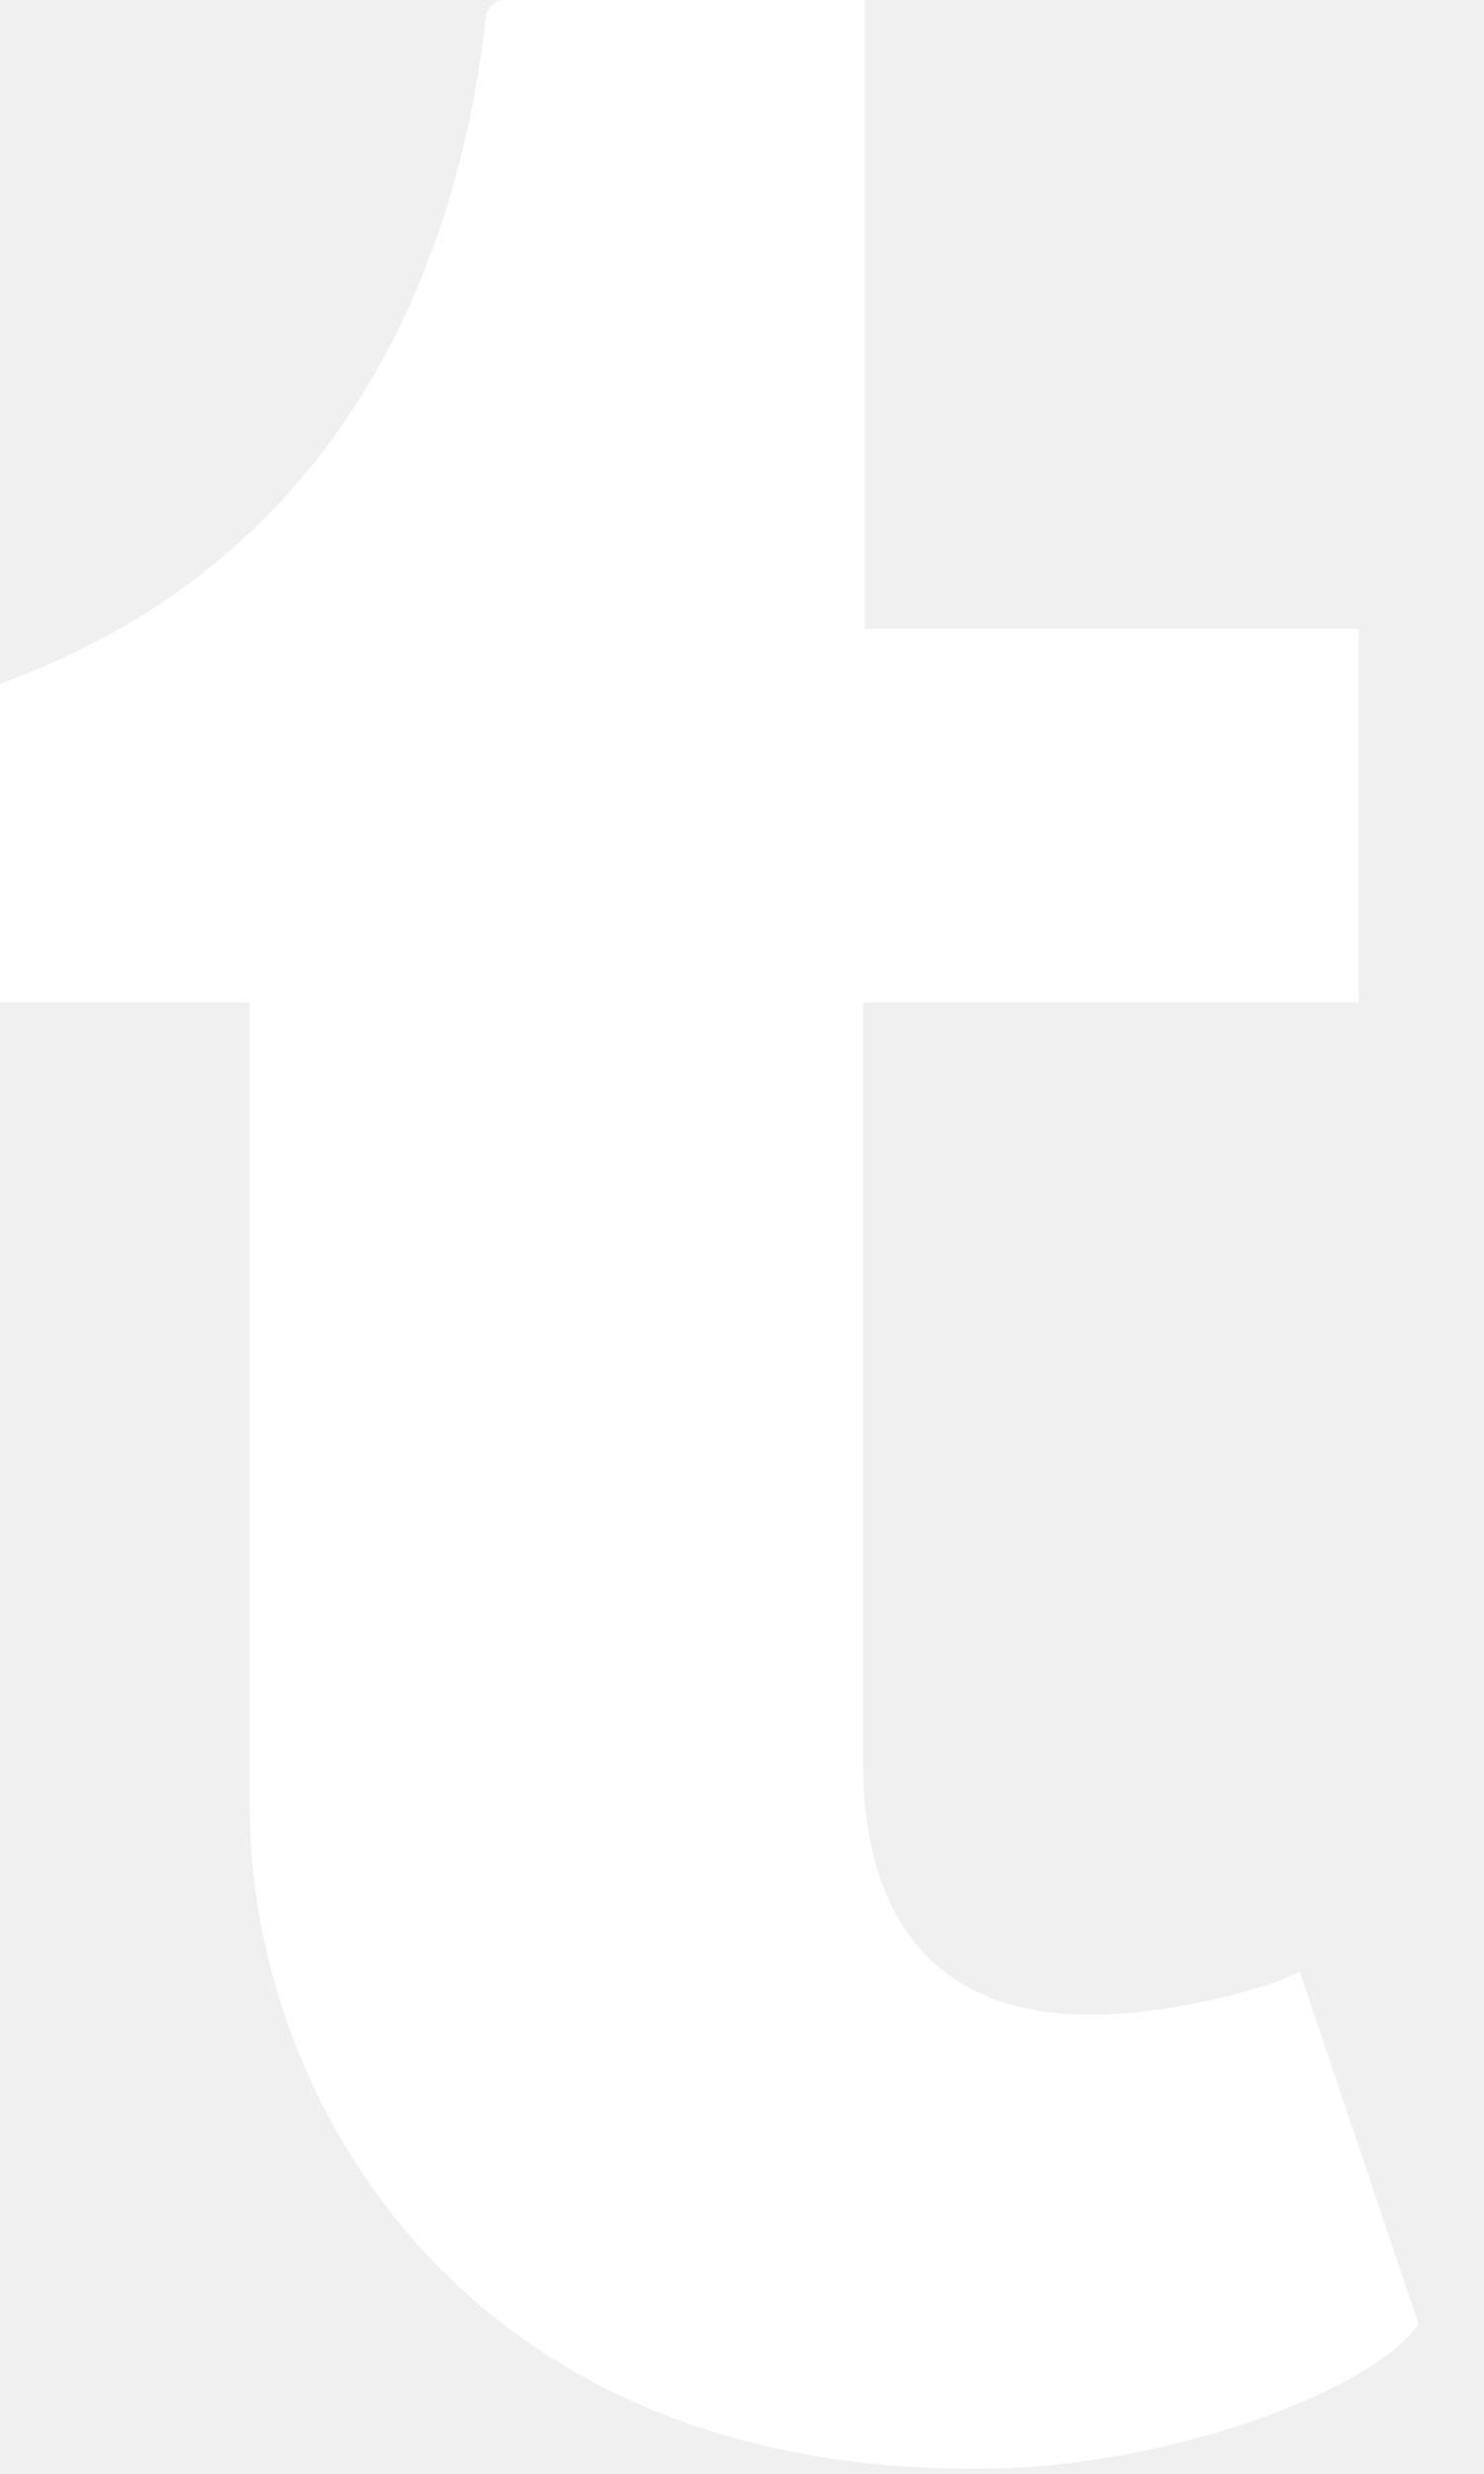
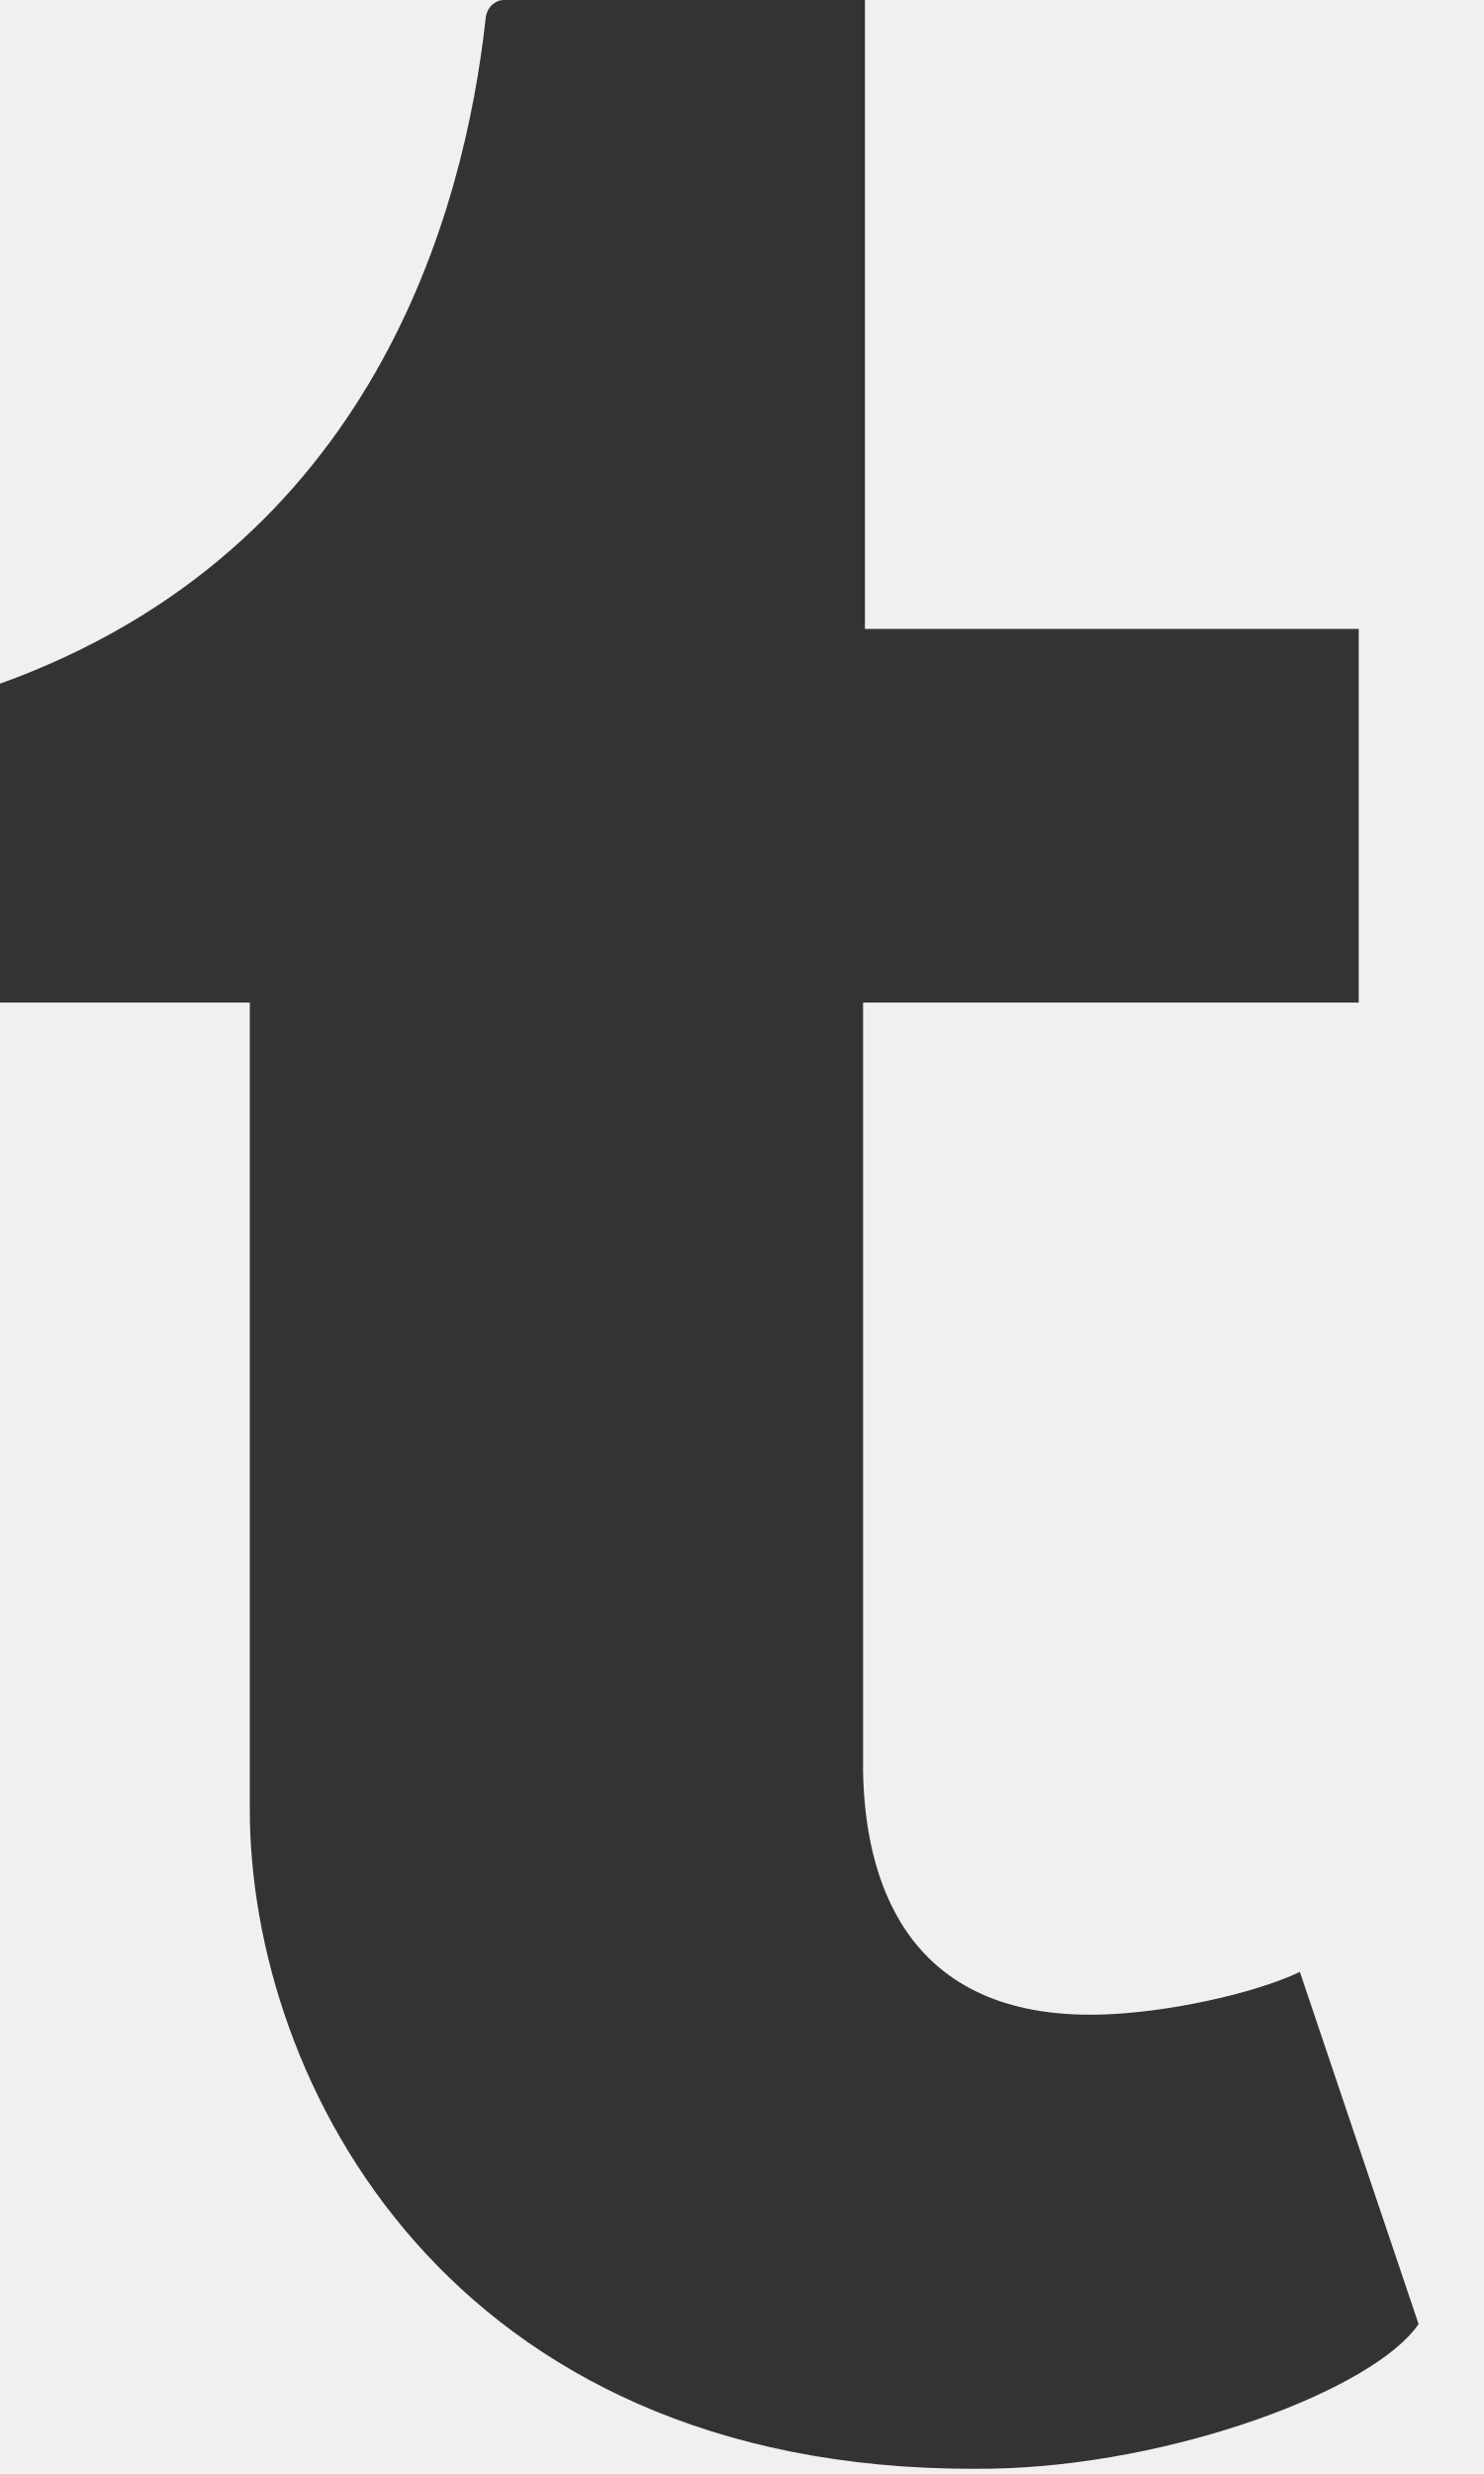
<svg xmlns="http://www.w3.org/2000/svg" width="12px" height="20px" viewBox="0 0 12 20" version="1.1">
  <defs />
  <g id="Page-1" stroke="none" stroke-width="1" fill="none" fill-rule="evenodd">
    <g id="tumblr" transform="translate(-4, 0)">
      <rect id="fill" fill-opacity="0" fill="#000000" x="0" y="0" width="20" height="20" />
-       <path d="M11.865,19.958 C7.629,19.958 6.02,16.834 6.02,14.627 L6.02,8.105 L4,8.105 L4,5.527 C7.027,4.436 7.756,1.705 7.927,0.149 C7.938,0.042 8.022,0 8.07,0 L10.994,0 L10.994,5.084 L14.987,5.084 L14.987,8.105 L10.979,8.105 L10.979,14.318 C10.993,15.149 11.291,16.287 12.815,16.287 C12.843,16.287 12.872,16.287 12.9,16.286 C13.43,16.272 14.14,16.118 14.511,15.941 L15.471,18.788 C15.11,19.317 13.481,19.932 12.015,19.957 C11.964,19.958 11.915,19.958 11.865,19.958" id="white-logo" fill="#FFFFFF" />
+       <path d="M11.865,19.958 C7.629,19.958 6.02,16.834 6.02,14.627 L6.02,8.105 L4,8.105 L4,5.527 C7.027,4.436 7.756,1.705 7.927,0.149 C7.938,0.042 8.022,0 8.07,0 L10.994,0 L10.994,5.084 L14.987,5.084 L14.987,8.105 L10.979,8.105 L10.979,14.318 C10.993,15.149 11.291,16.287 12.815,16.287 C12.843,16.287 12.872,16.287 12.9,16.286 C13.43,16.272 14.14,16.118 14.511,15.941 L15.471,18.788 C15.11,19.317 13.481,19.932 12.015,19.957 C11.964,19.958 11.915,19.958 11.865,19.958" id="white-logo" fill="rgb(51, 51, 51)" />
    </g>
  </g>
</svg>
